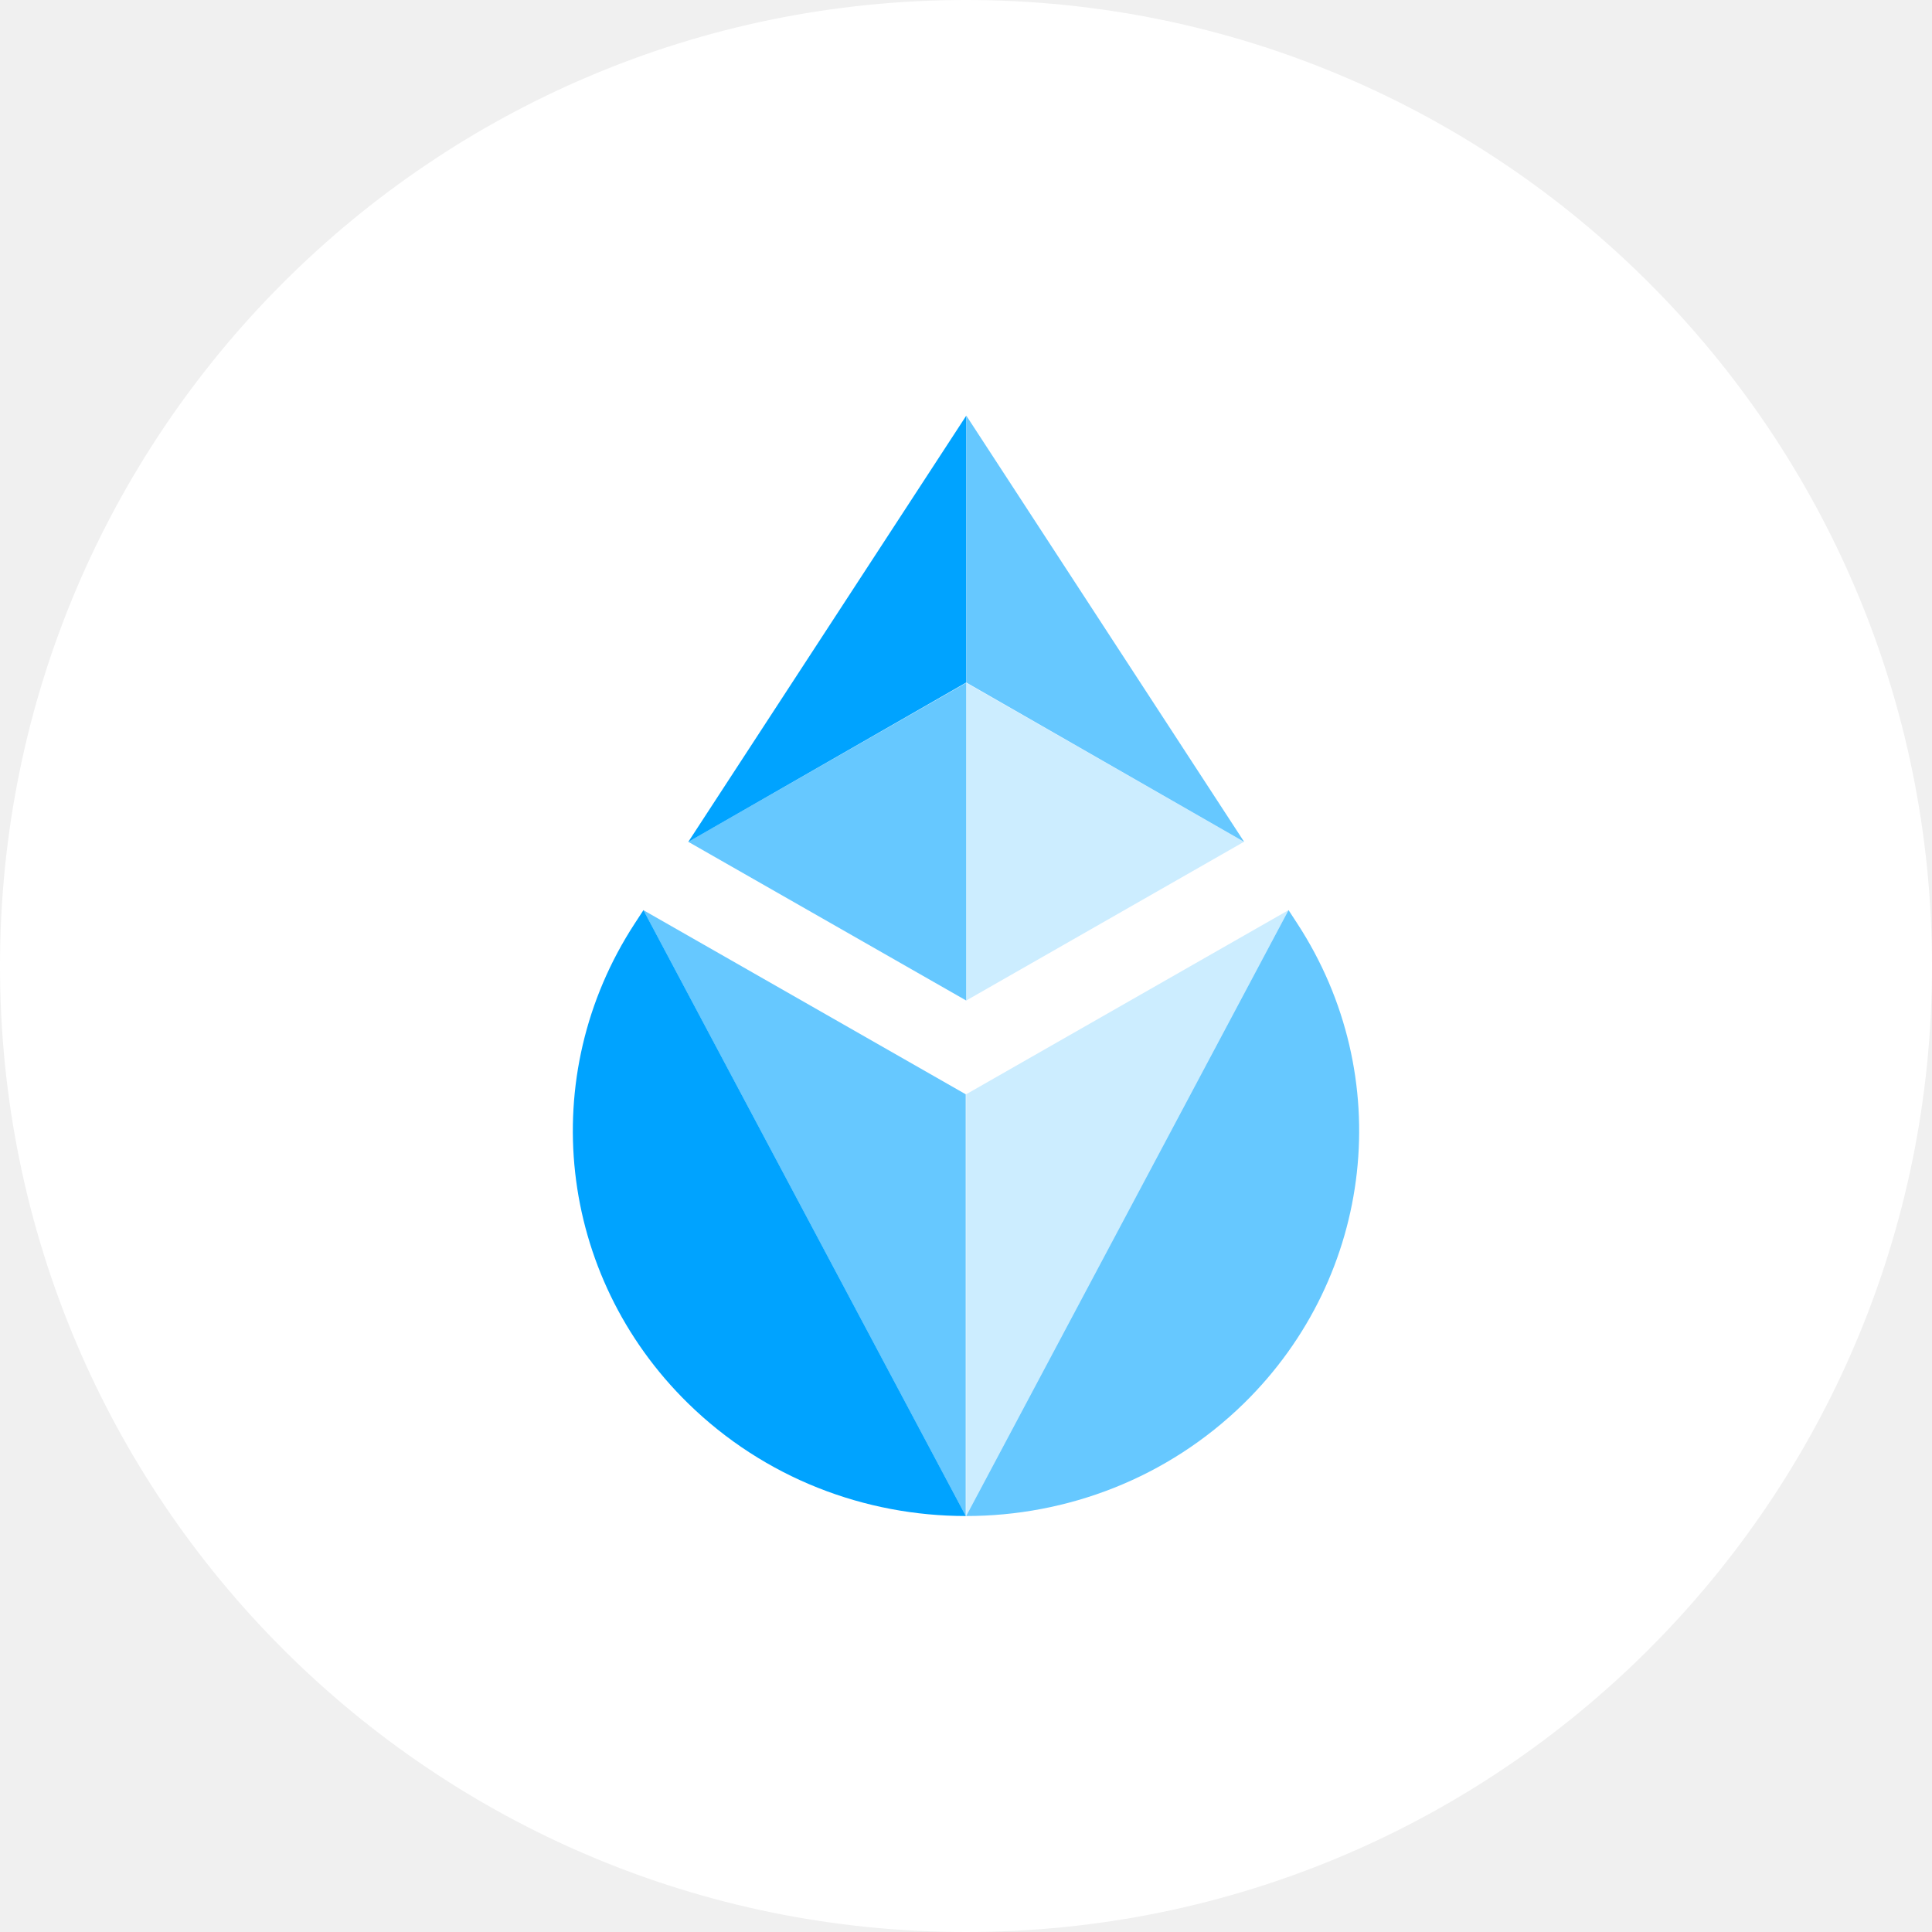
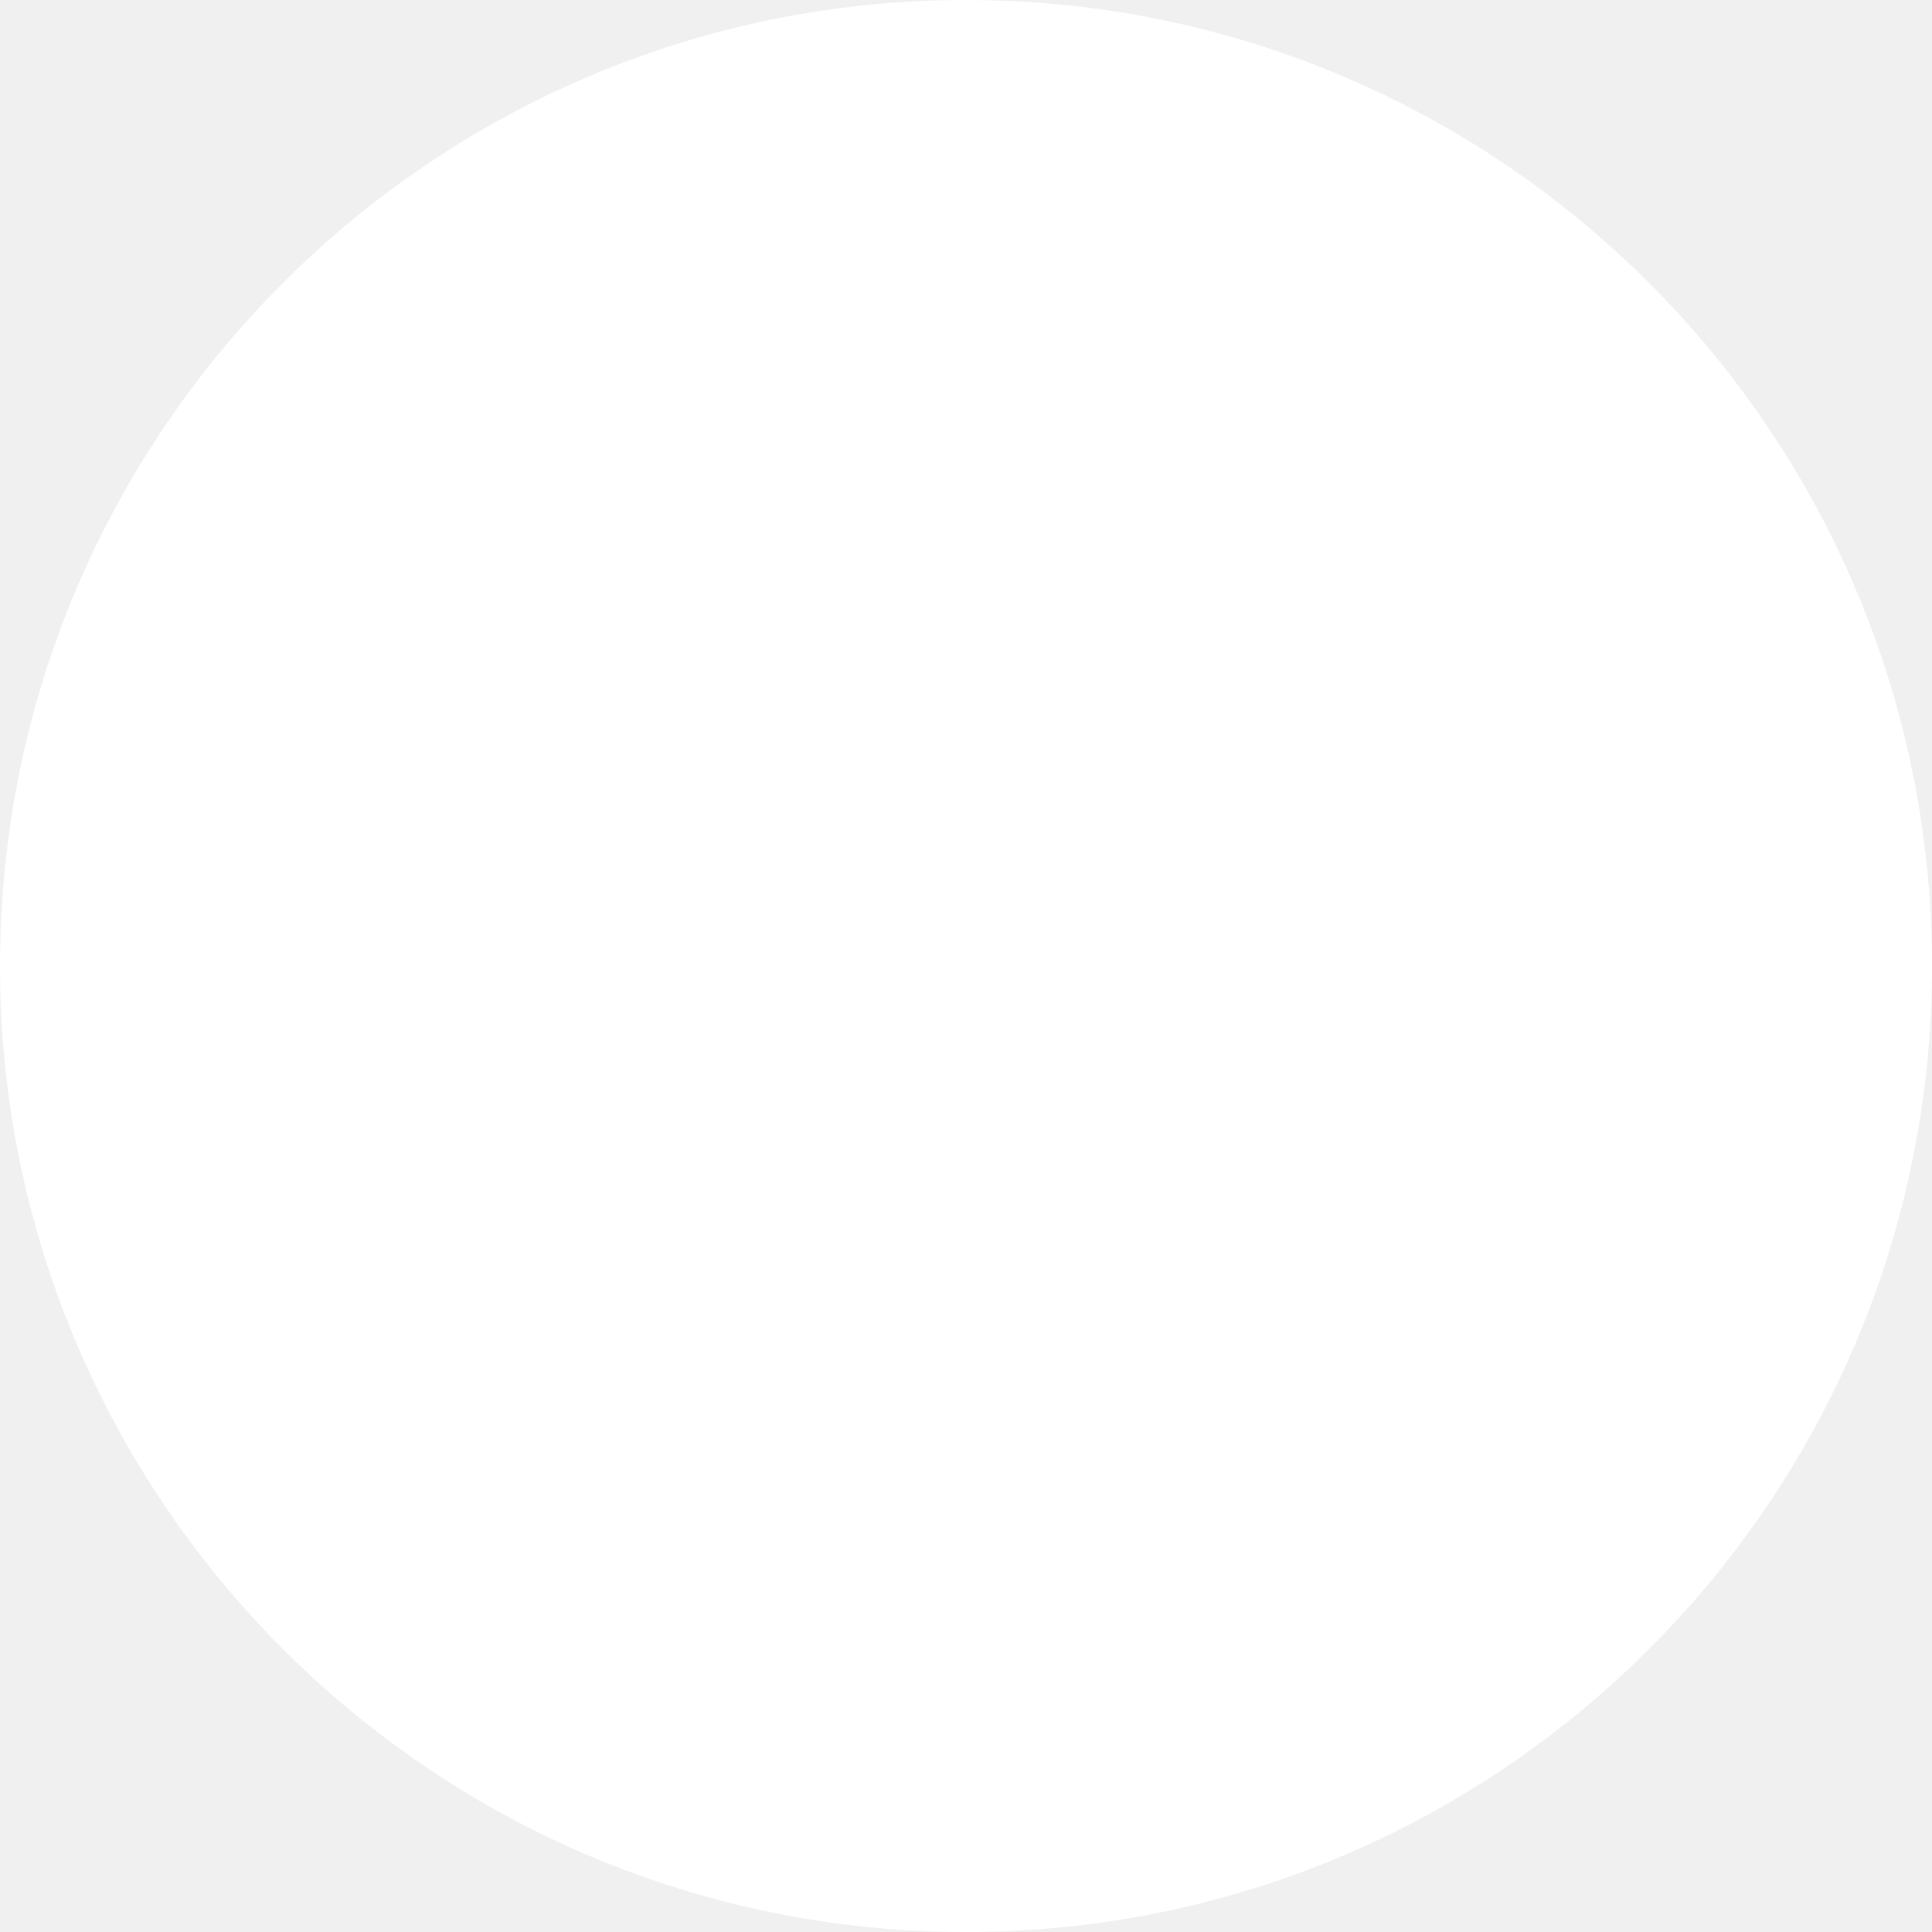
- <svg xmlns="http://www.w3.org/2000/svg" viewBox="0 0 512 512" data-theme="light">
+ <svg xmlns="http://www.w3.org/2000/svg" viewBox="0 0 200 200">
  <defs>
-     <clipPath id="circleClip">
-       <circle cx="256" cy="256" r="256" />
+     <clipPath id="c">
+       <circle cx="100" cy="100" r="100" />
    </clipPath>
  </defs>
-   <g clip-path="url(#circleClip)">
-     <svg x="0" y="0" width="512" height="512" viewBox="0 0 512 512" data-theme="light">
+   <g clip-path="url(#c)">
+     <svg width="512" height="512" viewBox="0 0 512 512" fill="none">
      <style>
  .bg{fill:#fff}
  .fg{fill:#00A3FF}
  @media (prefers-color-scheme: dark){
    .bg{fill:#16161a}
    .fg{fill:#3fb6ff}
  }
  :root[data-theme="dark"] .bg, svg[data-theme="dark"] .bg{fill:#16161a}
  :root[data-theme="dark"] .fg, svg[data-theme="dark"] .fg{fill:#3fb6ff}
  :root[data-theme="light"] .bg, svg[data-theme="light"] .bg{fill:#fff}
  :root[data-theme="light"] .fg, svg[data-theme="light"] .fg{fill:#00A3FF}
</style>
      <rect width="512" height="512" class="bg" />
      <g transform="translate(256,256) scale(0.814) translate(-256,-256)">
        <path d="M150.988 237.812L148.122 242.209C115.796 291.798 123.016 356.742 165.48 398.348C190.461 422.826 223.202 435.066 255.944 435.069C255.944 435.069 255.944 435.069 150.988 237.812Z" class="fg" />
        <path opacity="0.6" d="M255.914 297.764L150.958 237.812C255.914 435.069 255.914 435.069 255.914 435.069C255.914 392.108 255.914 342.88 255.914 297.764Z" class="fg" />
        <path opacity="0.6" d="M361.012 237.812L363.878 242.209C396.204 291.798 388.984 356.742 346.52 398.348C321.539 422.826 288.798 435.066 256.056 435.069C256.056 435.069 256.056 435.069 361.012 237.812Z" class="fg" />
        <path opacity="0.2" d="M256.044 297.764L361 237.812C256.045 435.069 256.044 435.069 256.044 435.069C256.044 392.108 256.044 342.88 256.044 297.764Z" class="fg" />
        <path opacity="0.2" d="M256.083 163.833V267.233L346.491 215.567L256.083 163.833Z" class="fg" />
        <path opacity="0.6" d="M256.056 163.833L165.583 215.565L256.056 267.233V163.833Z" class="fg" />
        <path d="M256.056 76.875L165.583 215.599L256.056 163.722V76.875Z" class="fg" />
        <path opacity="0.6" d="M256.083 163.706L346.56 215.585L256.083 76.792V163.706Z" class="fg" />
      </g>
    </svg>
  </g>
</svg>
